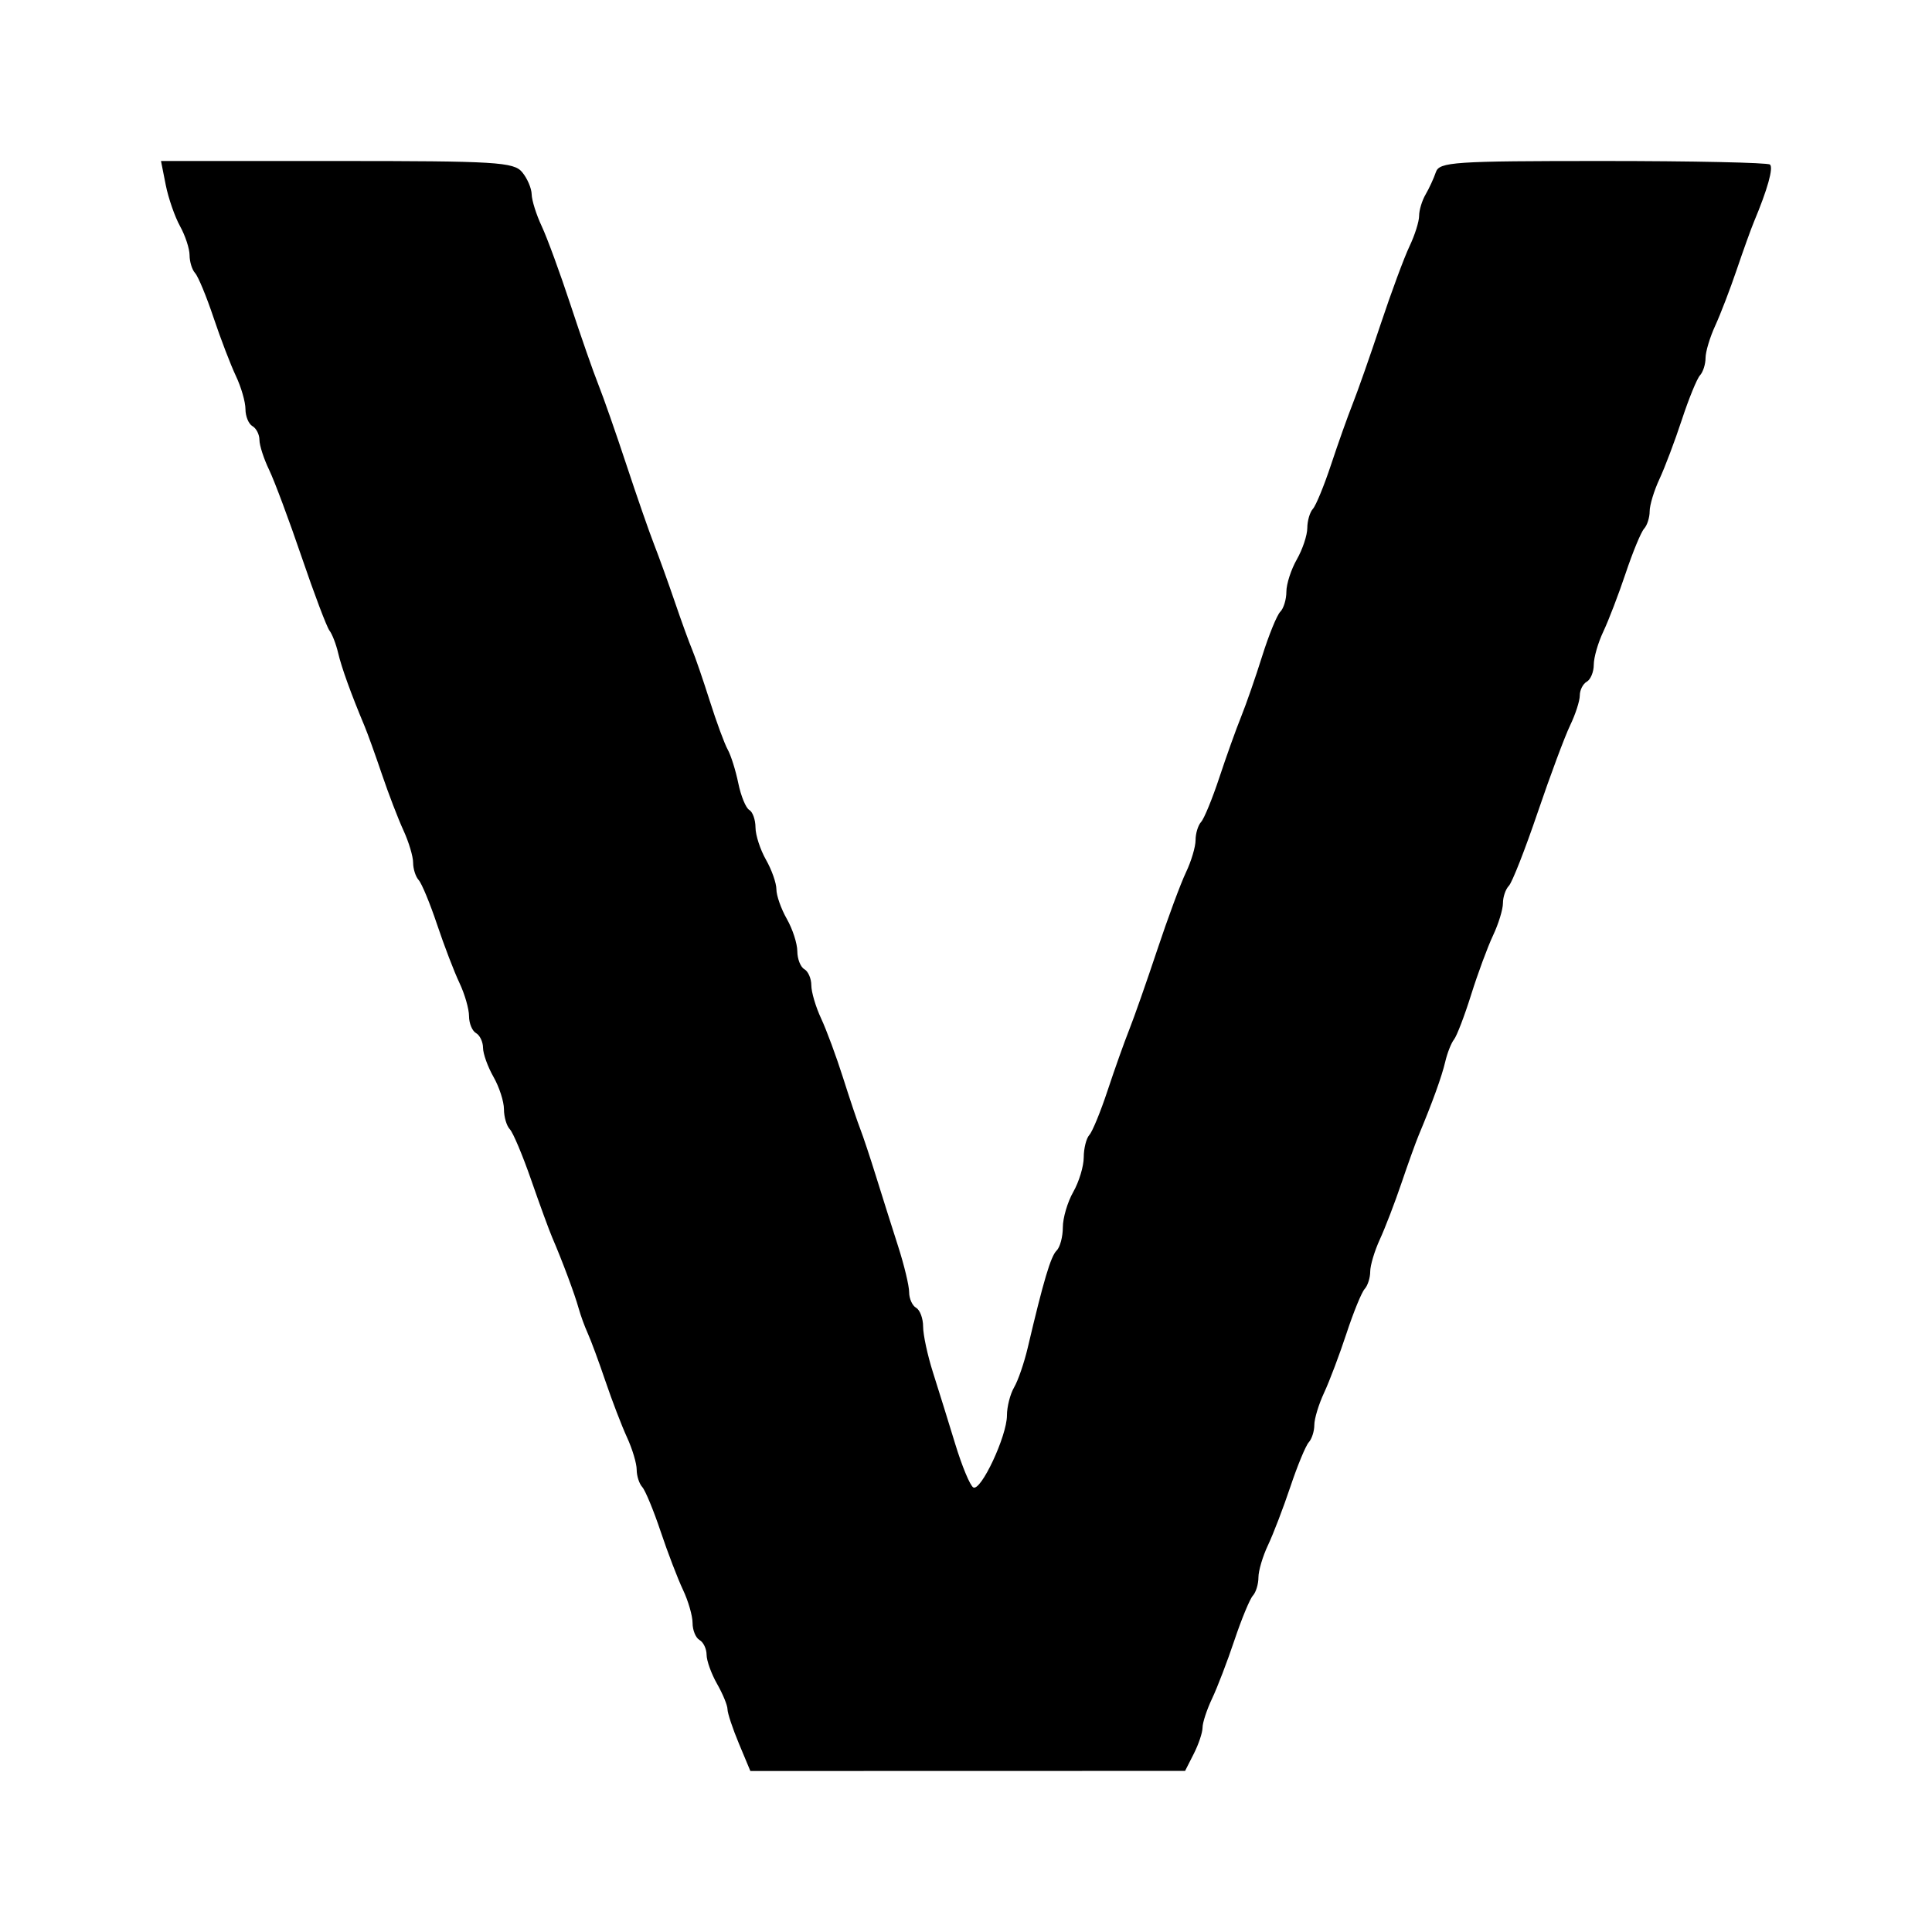
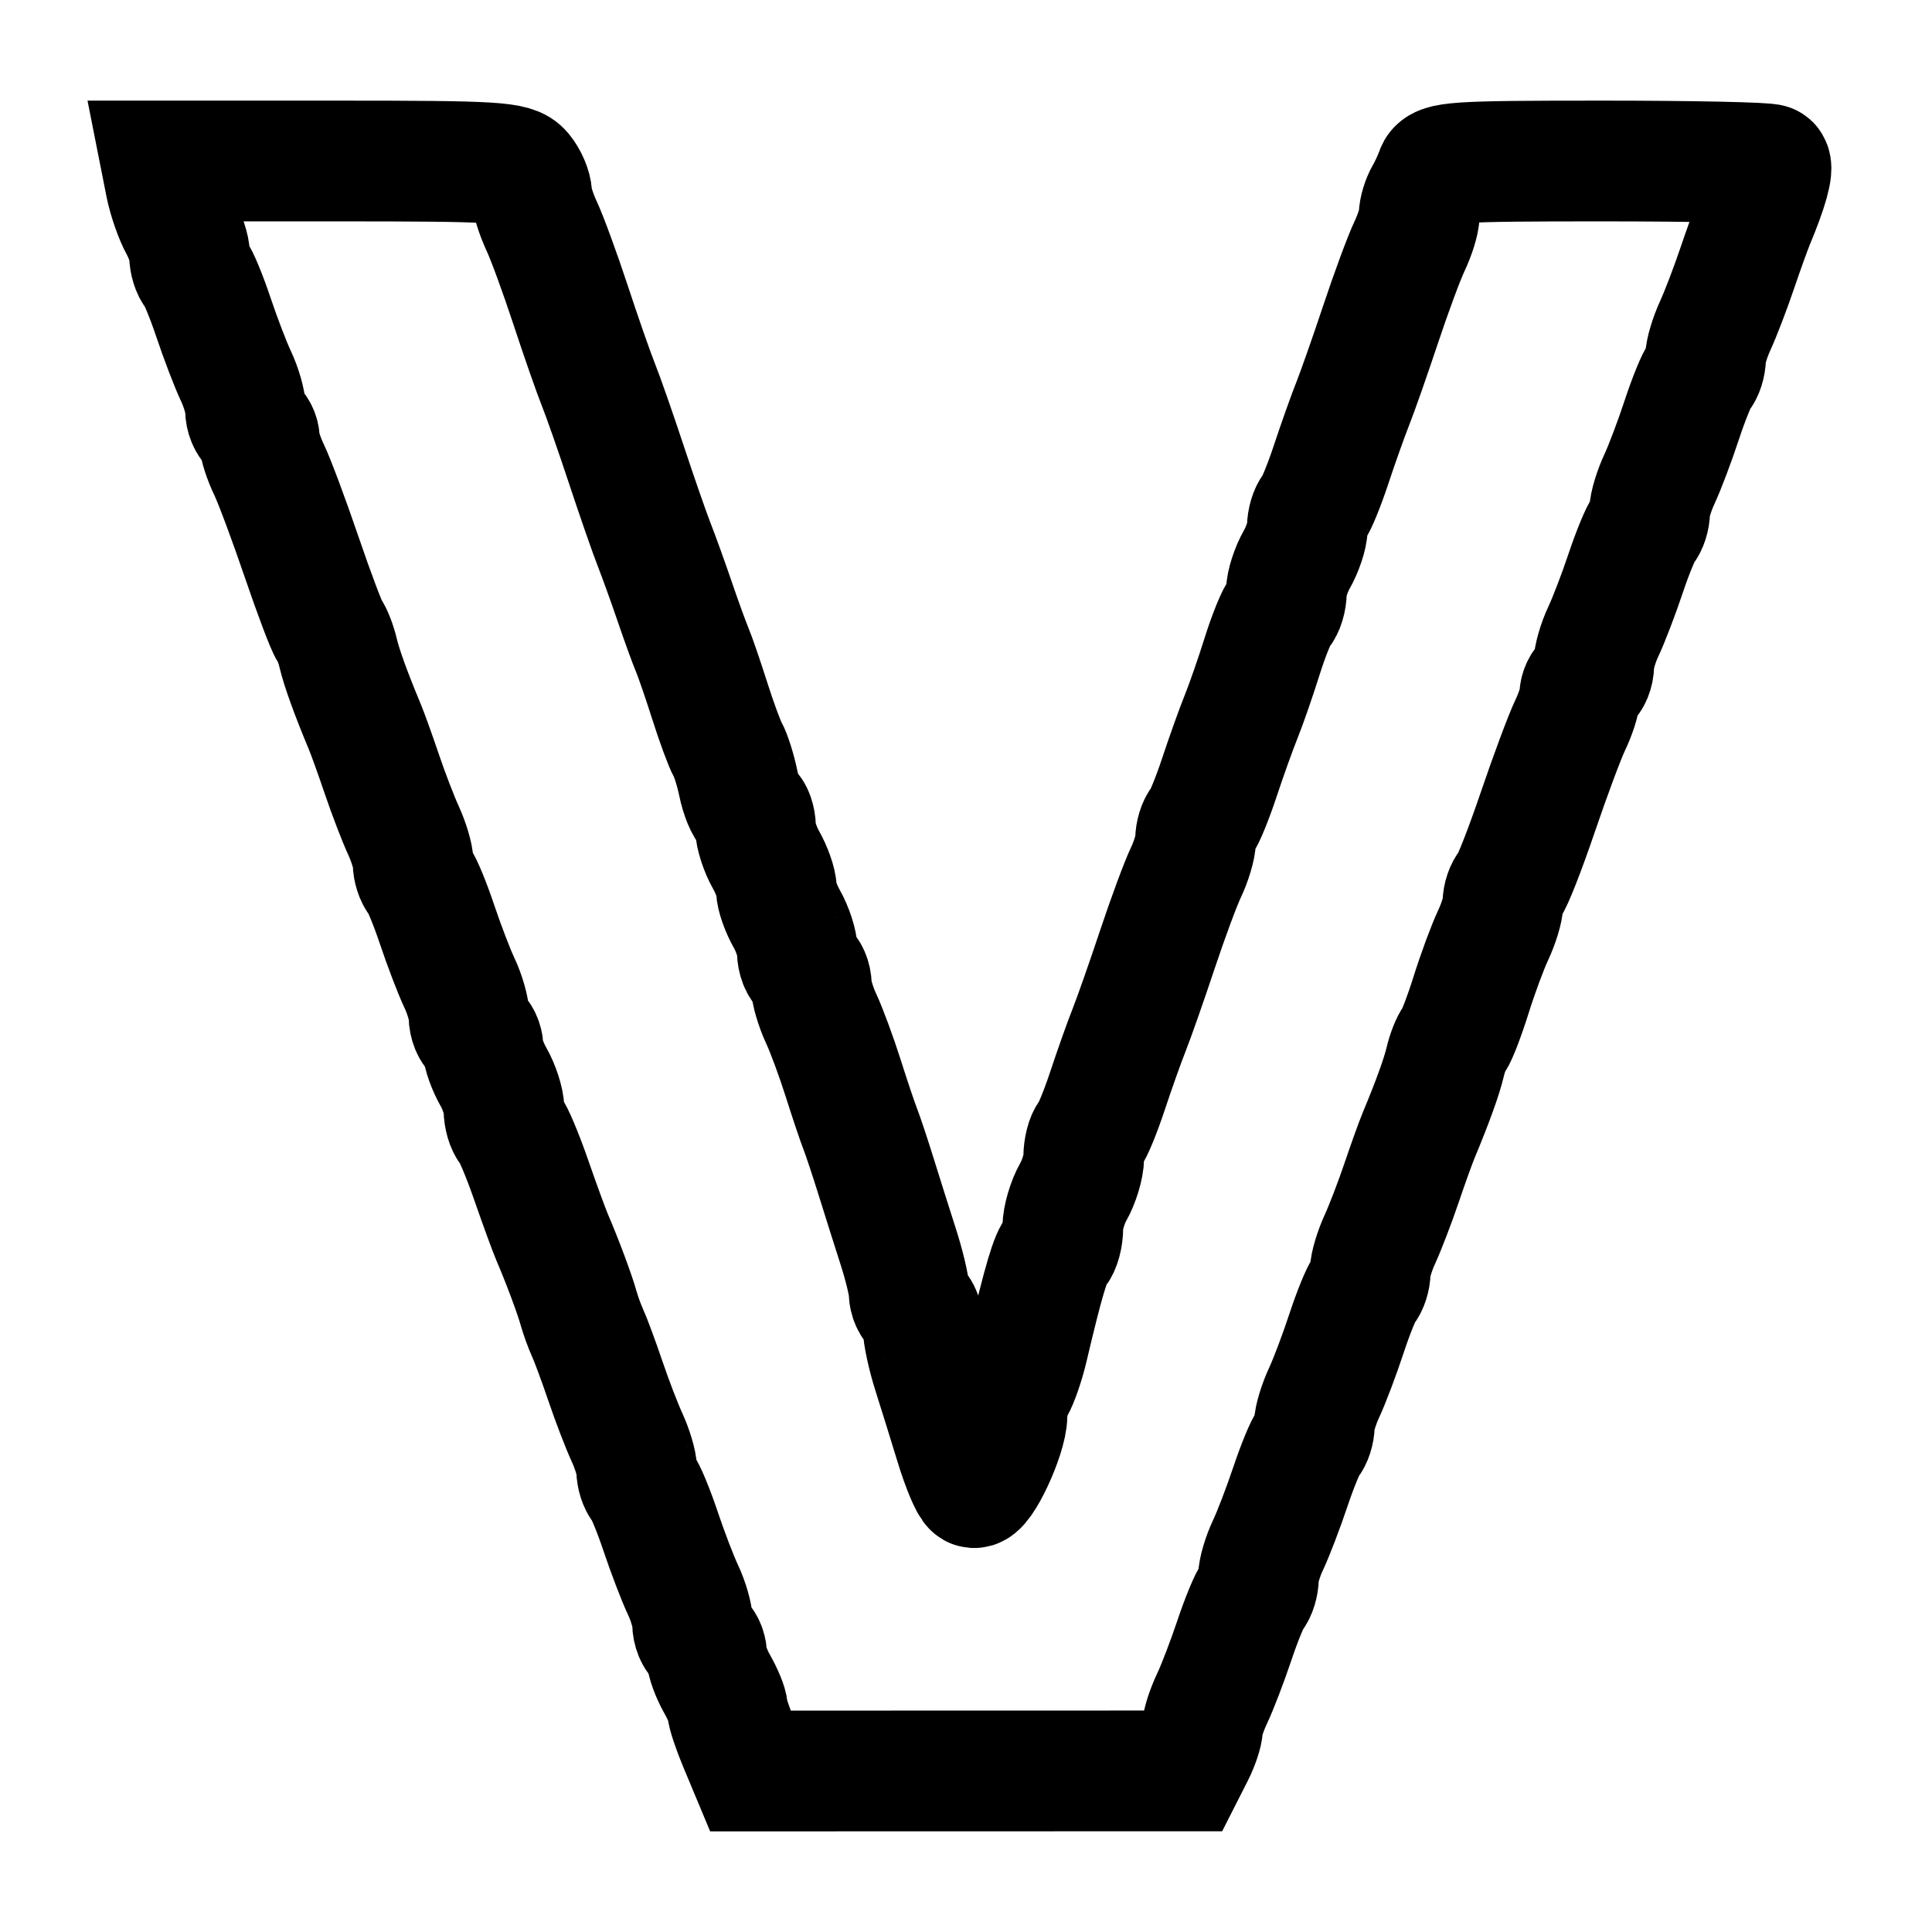
<svg xmlns="http://www.w3.org/2000/svg" viewBox="0 0 192 192">
-   <path d="M73.434 173.28c-.625-1.496-1.136-3.034-1.136-3.419 0-.385-.466-1.519-1.037-2.519-.57-1-1.039-2.302-1.041-2.892-.002-.591-.317-1.25-.699-1.466-.382-.216-.694-.975-.694-1.688 0-.712-.428-2.195-.95-3.296-.522-1.1-1.524-3.715-2.225-5.81-.702-2.095-1.524-4.081-1.827-4.412-.304-.332-.552-1.108-.552-1.725s-.432-2.059-.96-3.206c-.527-1.147-1.491-3.657-2.141-5.577-.651-1.921-1.442-4.064-1.76-4.762a20.313 20.313 0 0 1-.923-2.54c-.353-1.298-1.627-4.71-2.609-6.984-.301-.698-1.241-3.27-2.089-5.714-.848-2.445-1.804-4.716-2.125-5.048-.321-.332-.584-1.228-.584-1.991 0-.763-.467-2.206-1.037-3.206-.571-1-1.039-2.302-1.042-2.892-.002-.591-.316-1.251-.698-1.466-.382-.216-.694-.976-.694-1.688s-.428-2.195-.95-3.296c-.523-1.1-1.524-3.715-2.226-5.81-.701-2.095-1.524-4.081-1.827-4.413-.303-.332-.552-1.108-.552-1.724 0-.617-.431-2.06-.959-3.207-.528-1.146-1.491-3.656-2.142-5.577-.65-1.92-1.421-4.063-1.714-4.762-1.363-3.258-2.299-5.848-2.638-7.301-.203-.873-.591-1.873-.86-2.222-.27-.35-1.513-3.635-2.762-7.302s-2.704-7.567-3.234-8.667c-.531-1.101-.964-2.441-.964-2.979 0-.537-.313-1.154-.695-1.37-.381-.216-.694-.975-.694-1.687 0-.713-.427-2.196-.95-3.296-.522-1.101-1.524-3.715-2.225-5.81-.702-2.096-1.524-4.081-1.827-4.413-.304-.332-.552-1.132-.552-1.778 0-.646-.427-1.946-.949-2.889-.521-.943-1.16-2.786-1.42-4.095L16 16h17.485c15.838 0 17.572.105 18.407 1.111.508.611.933 1.602.945 2.201.012.599.462 2.028 1.001 3.174.538 1.147 1.824 4.657 2.858 7.8 1.033 3.143 2.279 6.714 2.769 7.936.49 1.222 1.739 4.794 2.777 7.937 1.038 3.143 2.278 6.714 2.757 7.936.479 1.222 1.407 3.794 2.061 5.714.655 1.921 1.433 4.064 1.729 4.762.296.699 1.081 2.984 1.746 5.08.664 2.095 1.467 4.274 1.785 4.842.318.568.791 2.071 1.051 3.341.26 1.269.75 2.463 1.089 2.655.338.191.617.974.62 1.739.002.765.471 2.209 1.041 3.21.57 1 1.037 2.324 1.037 2.943 0 .618.467 1.943 1.037 2.943.571 1 1.039 2.445 1.042 3.21.002.765.316 1.568.698 1.783.382.216.694.938.694 1.604 0 .666.438 2.149.974 3.295.535 1.147 1.516 3.8 2.18 5.895.663 2.095 1.431 4.381 1.706 5.079.275.699.988 2.842 1.584 4.762a921.831 921.831 0 0 0 2.18 6.899c.603 1.873 1.096 3.928 1.096 4.565 0 .638.313 1.336.694 1.552.382.216.695 1.057.695 1.869 0 .813.443 2.867.984 4.566a754.127 754.127 0 0 1 2.203 7.087c.67 2.2 1.479 4.147 1.798 4.327.755.427 3.346-5.109 3.346-7.15 0-.867.321-2.125.713-2.795.393-.671 1-2.437 1.351-3.927 1.571-6.676 2.291-9.098 2.869-9.659.341-.332.621-1.371.621-2.309 0-.938.467-2.523 1.037-3.524.57-1 1.039-2.547 1.041-3.437.002-.891.253-1.891.556-2.223.304-.331 1.119-2.317 1.812-4.412.693-2.095 1.658-4.81 2.145-6.032.486-1.222 1.74-4.794 2.786-7.936 1.046-3.143 2.332-6.615 2.858-7.715.526-1.101.956-2.544.956-3.207 0-.663.248-1.477.552-1.809.303-.331 1.118-2.317 1.811-4.412.693-2.095 1.665-4.81 2.16-6.032.495-1.222 1.439-3.936 2.096-6.032.658-2.095 1.469-4.081 1.801-4.412.333-.332.605-1.228.605-1.991 0-.764.467-2.206 1.037-3.207.571-1 1.039-2.404 1.042-3.12.002-.716.252-1.573.556-1.905.303-.331 1.118-2.317 1.812-4.412.693-2.096 1.658-4.81 2.144-6.032.487-1.222 1.741-4.794 2.787-7.937 1.046-3.142 2.332-6.614 2.858-7.715.525-1.1.955-2.461.955-3.024 0-.563.29-1.52.644-2.126.354-.607.813-1.603 1.02-2.214.344-1.017 1.754-1.111 16.597-1.111 8.922 0 16.395.159 16.608.354.355.325-.242 2.461-1.589 5.678-.292.698-1.063 2.841-1.714 4.762-.65 1.92-1.614 4.43-2.141 5.577-.528 1.146-.96 2.589-.96 3.206s-.248 1.393-.552 1.725c-.303.331-1.115 2.317-1.803 4.412-.689 2.095-1.69 4.748-2.226 5.895-.535 1.147-.973 2.589-.973 3.206s-.248 1.393-.552 1.725c-.303.331-1.125 2.317-1.827 4.412-.701 2.096-1.703 4.71-2.225 5.811-.523 1.1-.95 2.583-.95 3.295 0 .713-.312 1.472-.694 1.688-.382.216-.695.832-.695 1.37 0 .538-.433 1.878-.964 2.978-.53 1.101-1.983 5.001-3.229 8.668-1.246 3.666-2.531 6.938-2.855 7.27-.324.331-.589 1.107-.589 1.724s-.442 2.06-.984 3.206c-.541 1.147-1.521 3.8-2.178 5.895-.657 2.095-1.422 4.095-1.7 4.444-.278.35-.672 1.35-.875 2.223-.339 1.453-1.275 4.043-2.639 7.301-.292.699-1.063 2.842-1.713 4.762-.651 1.921-1.614 4.43-2.142 5.577-.528 1.147-.96 2.59-.96 3.207 0 .616-.248 1.392-.551 1.724-.304.332-1.115 2.318-1.804 4.413-.689 2.095-1.69 4.748-2.225 5.894-.536 1.147-.974 2.59-.974 3.207 0 .616-.248 1.392-.551 1.724-.304.332-1.126 2.318-1.827 4.413-.702 2.095-1.703 4.71-2.226 5.81-.522 1.1-.95 2.543-.95 3.206 0 .663-.248 1.477-.551 1.809-.304.332-1.126 2.318-1.828 4.413-.701 2.095-1.702 4.71-2.225 5.81-.522 1.101-.95 2.401-.95 2.889 0 .489-.39 1.658-.868 2.598l-.867 1.709-21.602.005L74.57 176l-1.136-2.72Z" />
+   <path fill="none" stroke="#000" stroke-width="12" d="M73.434 173.28c-.625-1.496-1.136-3.034-1.136-3.419 0-.385-.466-1.519-1.037-2.519-.57-1-1.039-2.302-1.041-2.892-.002-.591-.317-1.25-.699-1.466-.382-.216-.694-.975-.694-1.688 0-.712-.428-2.195-.95-3.296-.522-1.1-1.524-3.715-2.225-5.81-.702-2.095-1.524-4.081-1.827-4.412-.304-.332-.552-1.108-.552-1.725s-.432-2.059-.96-3.206c-.527-1.147-1.491-3.657-2.141-5.577-.651-1.921-1.442-4.064-1.76-4.762a20.275 20.275 0 0 1-.923-2.54c-.353-1.298-1.627-4.71-2.609-6.984-.301-.698-1.241-3.27-2.089-5.714-.848-2.445-1.804-4.716-2.125-5.048-.321-.332-.584-1.228-.584-1.991 0-.763-.467-2.206-1.037-3.206-.571-1-1.039-2.302-1.042-2.892-.002-.591-.316-1.251-.698-1.466-.382-.216-.694-.976-.694-1.688s-.428-2.195-.95-3.296c-.523-1.1-1.524-3.715-2.226-5.81-.701-2.095-1.524-4.081-1.827-4.413-.303-.332-.552-1.108-.552-1.724 0-.617-.431-2.06-.959-3.207-.528-1.146-1.491-3.656-2.142-5.577-.65-1.92-1.421-4.063-1.714-4.762-1.363-3.258-2.299-5.848-2.638-7.301-.203-.873-.591-1.873-.86-2.222-.27-.35-1.513-3.635-2.762-7.302s-2.704-7.567-3.234-8.667c-.531-1.101-.964-2.441-.964-2.979 0-.537-.313-1.154-.695-1.37-.381-.216-.694-.975-.694-1.687 0-.713-.427-2.196-.95-3.296-.522-1.101-1.524-3.715-2.225-5.81-.702-2.096-1.524-4.081-1.827-4.413-.304-.332-.552-1.132-.552-1.778 0-.646-.427-1.946-.949-2.889-.521-.943-1.16-2.786-1.42-4.095L16 16h17.485c15.838 0 17.572.105 18.407 1.111.508.611.933 1.602.945 2.201.012.599.462 2.028 1.001 3.174.538 1.147 1.824 4.657 2.858 7.8 1.033 3.143 2.279 6.714 2.769 7.936.49 1.222 1.739 4.794 2.777 7.937 1.038 3.143 2.278 6.714 2.757 7.936.479 1.222 1.407 3.794 2.061 5.714.655 1.921 1.433 4.064 1.729 4.762.296.699 1.081 2.984 1.746 5.08.664 2.095 1.467 4.274 1.785 4.842.318.568.791 2.071 1.051 3.341.26 1.269.75 2.463 1.089 2.655.338.191.617.974.62 1.739.002.765.471 2.209 1.041 3.21.57 1 1.037 2.324 1.037 2.943 0 .618.467 1.943 1.037 2.943.571 1 1.039 2.445 1.042 3.21.002.765.316 1.568.698 1.783.382.216.694.938.694 1.604 0 .666.438 2.149.974 3.295.535 1.147 1.516 3.8 2.18 5.895.663 2.095 1.431 4.381 1.706 5.079.275.699.988 2.842 1.584 4.762a919.788 919.788 0 0 0 2.18 6.899c.603 1.873 1.096 3.928 1.096 4.565 0 .638.313 1.336.694 1.552.382.216.695 1.057.695 1.869 0 .813.443 2.867.984 4.566.746 2.359 1.48 4.721 2.203 7.087.67 2.2 1.479 4.147 1.798 4.327.755.427 3.346-5.109 3.346-7.15 0-.867.321-2.125.713-2.795.393-.671 1-2.437 1.351-3.927 1.571-6.676 2.291-9.098 2.869-9.659.341-.332.621-1.371.621-2.309 0-.938.467-2.523 1.037-3.524.57-1 1.039-2.547 1.041-3.437.002-.891.253-1.891.556-2.223.304-.331 1.119-2.317 1.812-4.412.693-2.095 1.658-4.81 2.145-6.032.486-1.222 1.74-4.794 2.786-7.936 1.046-3.143 2.332-6.615 2.858-7.715.526-1.101.956-2.544.956-3.207 0-.663.248-1.477.552-1.809.303-.331 1.118-2.317 1.811-4.412.693-2.095 1.665-4.81 2.16-6.032.495-1.222 1.439-3.936 2.096-6.032.658-2.095 1.469-4.081 1.801-4.412.333-.332.605-1.228.605-1.991 0-.764.467-2.206 1.037-3.207.571-1 1.039-2.404 1.042-3.12.002-.716.252-1.573.556-1.905.303-.331 1.118-2.317 1.812-4.412.693-2.096 1.658-4.81 2.144-6.032.487-1.222 1.741-4.794 2.787-7.937 1.046-3.142 2.332-6.614 2.858-7.715.525-1.1.955-2.461.955-3.024 0-.563.29-1.52.644-2.126.354-.607.813-1.603 1.02-2.214.344-1.017 1.754-1.111 16.597-1.111 8.922 0 16.395.159 16.608.354.355.325-.242 2.461-1.589 5.678-.292.698-1.063 2.841-1.714 4.762-.65 1.92-1.614 4.43-2.141 5.577-.528 1.146-.96 2.589-.96 3.206s-.248 1.393-.552 1.725c-.303.331-1.115 2.317-1.803 4.412-.689 2.095-1.69 4.748-2.226 5.895-.535 1.147-.973 2.589-.973 3.206s-.248 1.393-.552 1.725c-.303.331-1.125 2.317-1.827 4.412-.701 2.096-1.703 4.71-2.225 5.811-.523 1.1-.95 2.583-.95 3.295 0 .713-.312 1.472-.694 1.688-.382.216-.695.832-.695 1.37 0 .538-.433 1.878-.964 2.978-.53 1.101-1.983 5.001-3.229 8.668-1.246 3.666-2.531 6.938-2.855 7.27-.324.331-.589 1.107-.589 1.724s-.442 2.06-.984 3.206c-.541 1.147-1.521 3.8-2.178 5.895-.657 2.095-1.422 4.095-1.7 4.444-.278.35-.672 1.35-.875 2.223-.339 1.453-1.275 4.043-2.639 7.301-.292.699-1.063 2.842-1.713 4.762-.651 1.921-1.614 4.43-2.142 5.577-.528 1.147-.96 2.59-.96 3.207 0 .616-.248 1.392-.551 1.724-.304.332-1.115 2.318-1.804 4.413-.689 2.095-1.69 4.748-2.225 5.894-.536 1.147-.974 2.59-.974 3.207 0 .616-.248 1.392-.551 1.724-.304.332-1.126 2.318-1.827 4.413-.702 2.095-1.703 4.71-2.226 5.81-.522 1.1-.95 2.543-.95 3.206 0 .663-.248 1.477-.551 1.809-.304.332-1.126 2.318-1.828 4.413-.701 2.095-1.702 4.71-2.225 5.81-.522 1.101-.95 2.401-.95 2.889 0 .489-.39 1.658-.868 2.598l-.867 1.709-21.602.005L74.57 176l-1.136-2.72Z" />
</svg>
